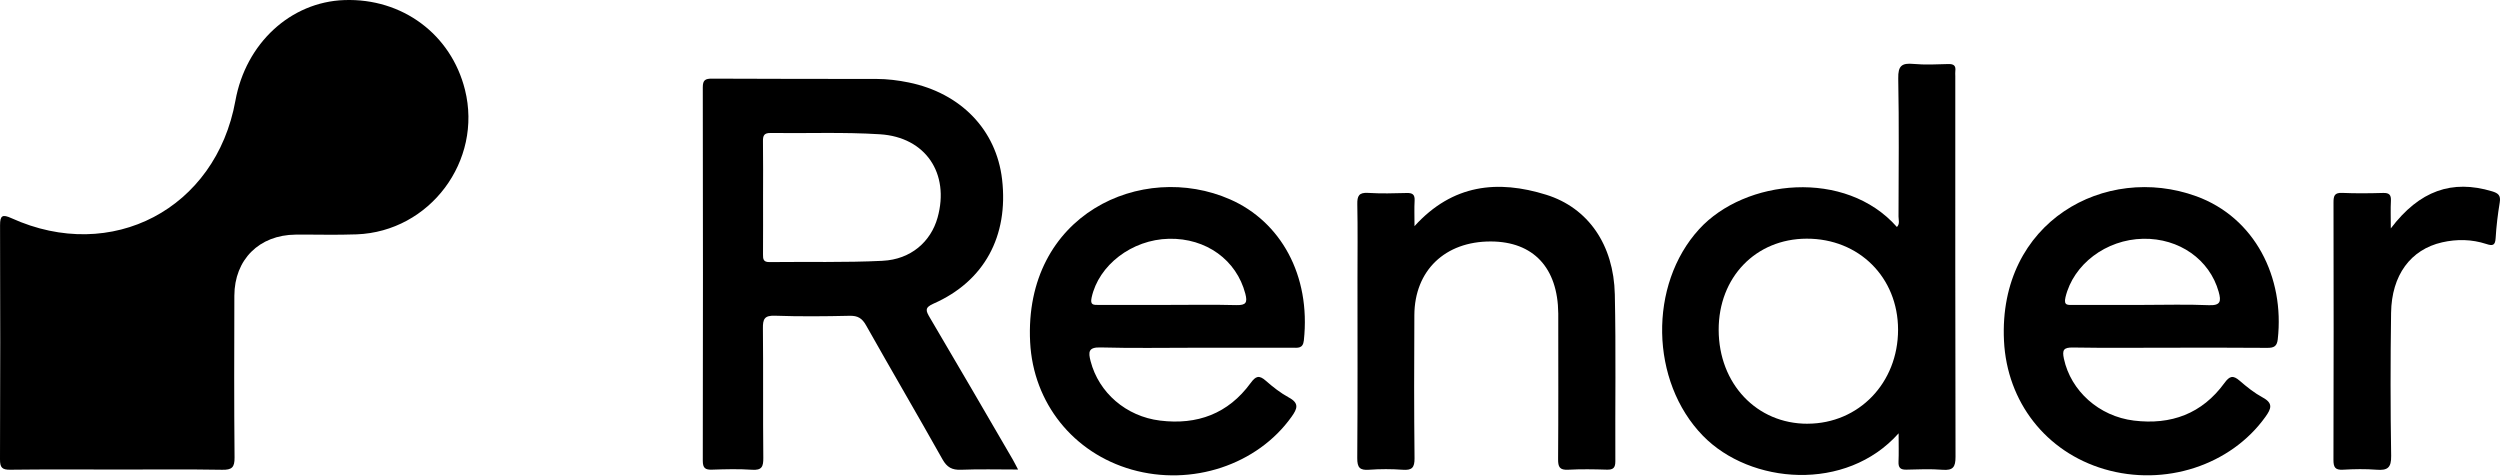
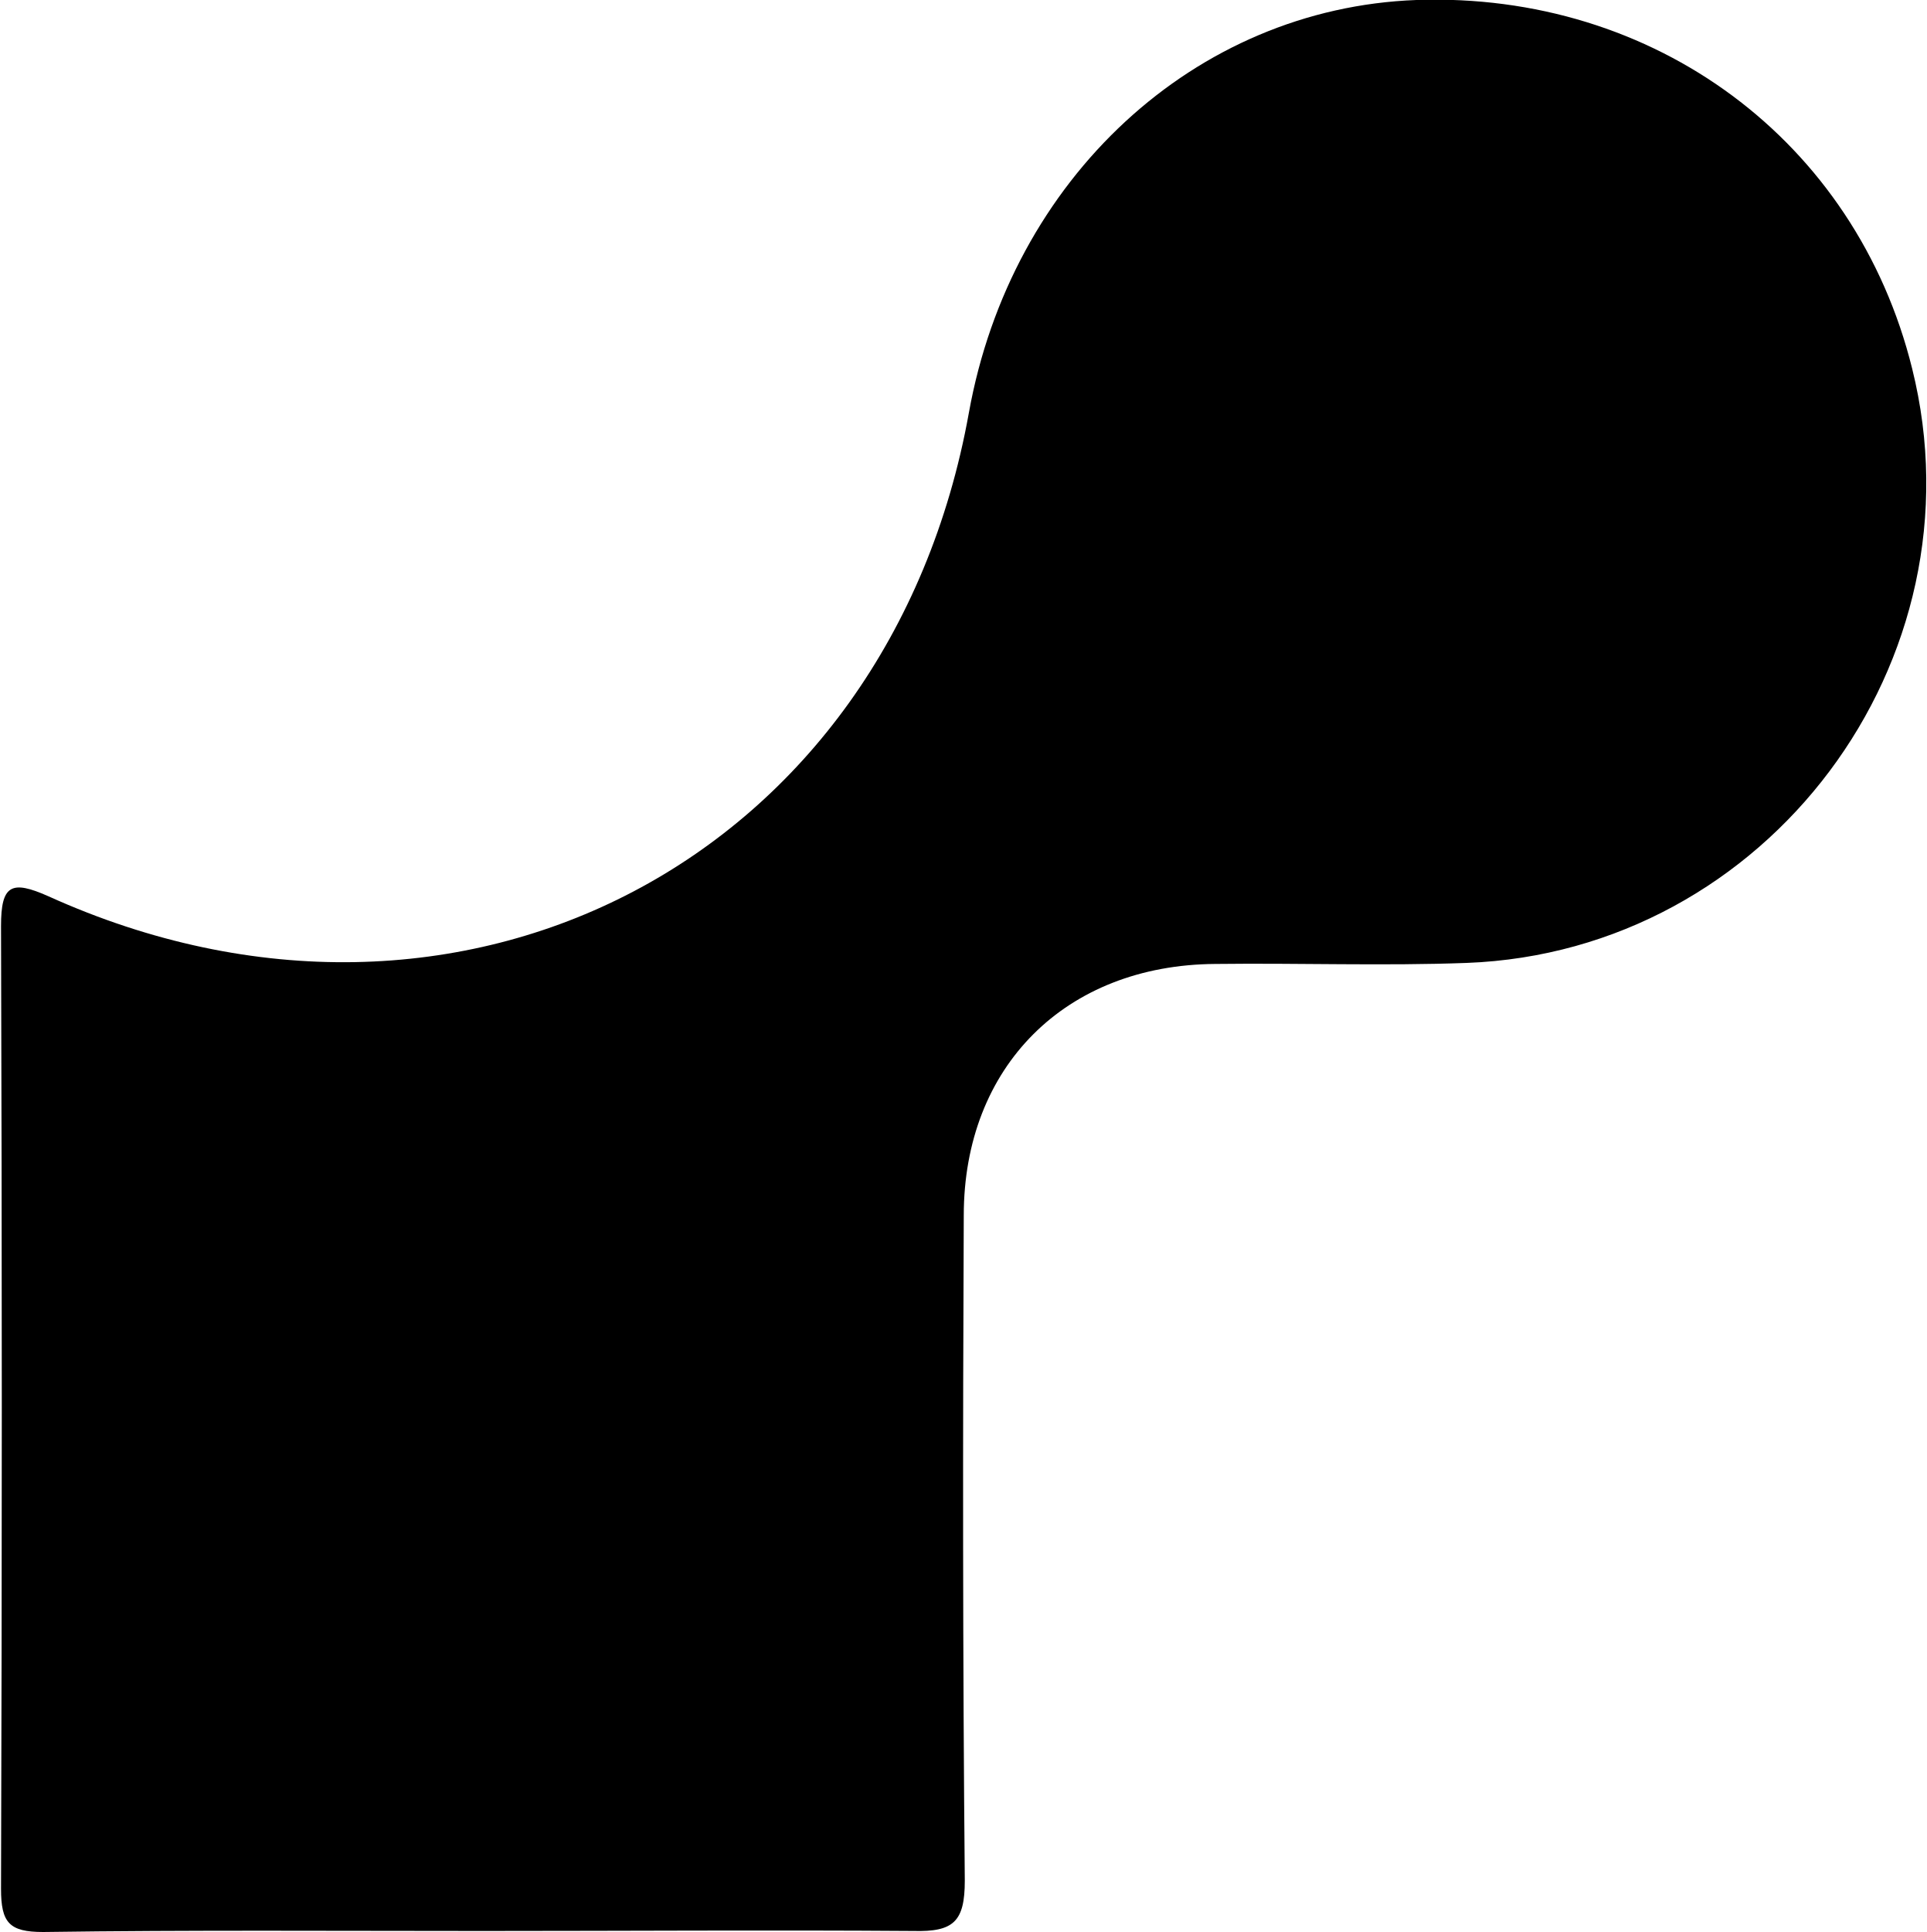
- <svg xmlns="http://www.w3.org/2000/svg" id="Capa_1" data-name="Capa 1" viewBox="0 0 1001.69 190.47">
-   <defs>
-     <style>
-       .cls-1 {
-         stroke-width: 0px;
-       }
-     </style>
-   </defs>
-   <path class="cls-1" d="m47.06,188.13c-14.31,0-28.63-.1-42.94.08C.82,188.25-.01,187.33,0,184.06c.13-31.26.12-62.51.02-93.77-.01-4,.97-4.5,4.57-2.87,40.15,18.22,81.9-3.73,89.73-47.06C98.47,17.37,116.42.78,137.97.03c23.23-.81,42.77,13.71,48.33,35.93,7.13,28.47-14.05,56.84-43.41,57.94-8.14.31-16.31.04-24.46.11-14.55.12-24.49,9.98-24.53,24.46-.06,21.61-.13,43.23.08,64.84.04,3.98-1.07,4.99-4.97,4.92-13.98-.24-27.96-.09-41.94-.09Z" />
-   <path class="cls-1" d="m566.77,90.6c15.3-16.86,33.38-18.6,52.75-12.57,16.87,5.25,27.07,20.09,27.5,39.93.48,22.26.1,44.55.21,66.82.01,2.63-.82,3.48-3.41,3.4-5.15-.16-10.33-.25-15.47.03-3.43.19-4.09-1.11-4.06-4.26.14-18.12.07-36.24.07-54.36,0-1.33.01-2.66,0-3.99-.17-18.34-9.99-28.81-27.04-28.85-18.31-.04-30.51,11.61-30.62,29.48-.11,19.12-.14,38.23.07,57.35.04,3.82-1.04,4.91-4.74,4.64-4.47-.32-9-.33-13.47,0-3.74.28-4.76-.88-4.74-4.66.18-23.94.09-47.87.09-71.81,0-9.97.13-19.95-.07-29.92-.07-3.34.66-4.77,4.33-4.54,5.14.32,10.32.18,15.47.04,2.33-.06,3.3.62,3.16,3.07-.17,3.07-.04,6.16-.04,10.22Z" />
-   <path class="cls-1" d="m957.92,91.54c11.55-15.23,24.58-19.68,40.57-14.89,2.52.76,3.56,1.65,3.1,4.45-.79,4.74-1.36,9.54-1.65,14.34-.18,2.98-1.25,3.13-3.72,2.32-5.81-1.9-11.8-2.01-17.73-.66-12.61,2.87-20.23,13.12-20.44,28.27-.27,19.09-.28,38.19.03,57.28.08,4.81-1.49,5.9-5.84,5.56-4.46-.35-8.98-.27-13.46-.01-3.19.18-3.83-1.03-3.82-3.99.1-34.37.09-68.75.02-103.12,0-2.61.39-3.93,3.46-3.8,5.48.24,10.97.17,16.45.02,2.42-.06,3.22.78,3.09,3.15-.17,3.26-.04,6.53-.04,11.07Z" />
-   <path class="cls-1" d="m405.76,184.07c-11.04-18.95-22.03-37.92-33.19-56.8-1.64-2.78-2.17-4.01,1.51-5.63,20.27-8.94,30.07-27,27.43-49.78-2.3-19.81-16.51-34.55-37.42-38.82-4.25-.87-8.54-1.4-12.88-1.41-21.97-.03-43.93,0-65.9-.12-2.7-.01-3.73.53-3.72,3.51.09,49.86.09,99.73,0,149.6,0,2.97,1.02,3.65,3.73,3.56,5.32-.17,10.67-.33,15.97.04,3.97.28,4.59-1.25,4.55-4.8-.18-17.28.02-34.57-.16-51.86-.04-3.68.58-5.2,4.78-5.06,9.97.35,19.97.26,29.95.03,3.28-.08,5,.97,6.61,3.83,10.11,17.95,20.52,35.72,30.61,53.68,1.8,3.2,3.82,4.33,7.45,4.18,7.3-.3,14.62-.09,22.84-.09-.96-1.8-1.52-2.95-2.16-4.06Zm-52.1-79.57c-15.1.74-30.25.33-45.38.51-2.47.03-2.58-1.26-2.56-3.12.05-7.64.02-15.28.02-22.92,0-7.47.07-14.95-.04-22.42-.03-2.26.49-3.29,3-3.26,14.63.19,29.3-.41,43.88.51,18.35,1.16,27.99,15.74,23.09,33.37-2.7,9.7-10.74,16.77-22,17.32Z" />
-   <path class="cls-1" d="m783.44,30.47c0-.66-.07-1.34.01-1.99.28-2.2-.66-2.88-2.83-2.82-4.65.14-9.35.37-13.97-.05-4.65-.43-6.17.76-6.07,5.78.35,18.44.16,36.89.11,55.34,0,1.39.61,2.97-.64,4.22-20.59-23.37-60.82-19.27-79.23.86-20.37,22.27-19.69,61.05,1.51,82.8,18.99,19.5,57.35,22.67,78.4-.99,0,4.53.11,7.98-.04,11.42-.1,2.41.83,3.2,3.18,3.14,4.82-.13,9.67-.33,14.47.05,4.19.33,5.2-1.09,5.19-5.19-.14-50.85-.09-101.71-.09-152.56Zm-59.2,139.31c-20.34.05-35.56-16-35.61-37.57-.06-21.07,14.82-36.52,35.24-36.58,20.98-.06,36.62,15.51,36.64,36.47.01,21.29-15.71,37.62-36.26,37.67Z" />
-   <path class="cls-1" d="m879.96,78.62c-36.27-13.19-79.33,10.07-77.01,57.92,1.19,24.51,16.81,44.54,40.2,51.43,24.23,7.14,50.66-1.52,64.57-20.98,2.29-3.2,3.19-5.41-1.1-7.72-3.33-1.8-6.38-4.24-9.26-6.74-2.65-2.29-4.02-1.9-6.08.93-8.96,12.32-21.38,16.88-36.27,15.06-14.04-1.72-25.28-11.92-28.05-24.77-.75-3.5-.16-4.57,3.62-4.51,12.81.22,25.62.08,38.43.08,13.14,0,26.29-.07,39.43.06,2.62.02,3.88-.59,4.2-3.41,2.8-24.78-9.1-48.78-32.68-57.36Zm5.02,43.66c-8.79-.38-17.6-.11-26.4-.11-9.3,0-18.6,0-27.9,0-2.06,0-3.92.4-3.09-3.08,3.14-13.15,16.21-23.14,31.12-23.42,14.48-.27,26.63,8.34,30.25,21.22,1.08,3.85.8,5.59-3.98,5.39Z" />
-   <path class="cls-1" d="m492.94,79.92c-35.45-15.62-82.76,6.05-80.19,57.15,1.23,24.45,17.35,44.43,40.69,51.08,24.08,6.86,50.36-1.9,64.07-21.18,2.3-3.23,3.15-5.4-1.1-7.7-3.33-1.81-6.4-4.22-9.26-6.74-2.69-2.36-4.02-1.84-6.06.95-8.98,12.29-21.38,16.87-36.27,15.04-13.63-1.67-24.56-11.18-27.84-23.79-.95-3.67-.95-5.66,4-5.52,12.63.35,25.28.12,37.92.12,12.97,0,25.95,0,38.92,0,2.15,0,4.23.43,4.6-2.91,2.84-26.25-9.39-47.65-29.48-56.5Zm2.48,42.33c-9.13-.24-18.26-.08-27.39-.08-9.3,0-18.6-.02-27.89.01-2.05,0-3.41.06-2.76-2.93,2.79-12.99,16.11-23.26,30.98-23.58,14.95-.32,27.09,8.53,30.61,22.01.93,3.55.28,4.66-3.53,4.56Z" />
+ <svg xmlns="http://www.w3.org/2000/svg" version="1.1" id="Capa_1" x="0px" y="0px" viewBox="0 0 187.7 188.2" style="enable-background:new 0 0 187.7 188.2;" xml:space="preserve">
+   <path d="M47.1,188.1c-14.3,0-28.6-0.1-42.9,0.1c-3.3,0-4.1-0.9-4.1-4.2c0.1-31.3,0.1-62.5,0-93.8c0-4,1-4.5,4.6-2.9  c40.2,18.2,81.9-3.7,89.7-47.1C98.5,17.4,116.4,0.8,138,0c23.2-0.8,42.8,13.7,48.3,35.9c7.1,28.5-14.1,56.8-43.4,57.9  c-8.1,0.3-16.3,0-24.5,0.1c-14.6,0.1-24.5,10-24.5,24.5c-0.1,21.6-0.1,43.2,0.1,64.8c0,4-1.1,5-5,4.9C75,188,61.1,188.1,47.1,188.1  L47.1,188.1z" />
</svg>
